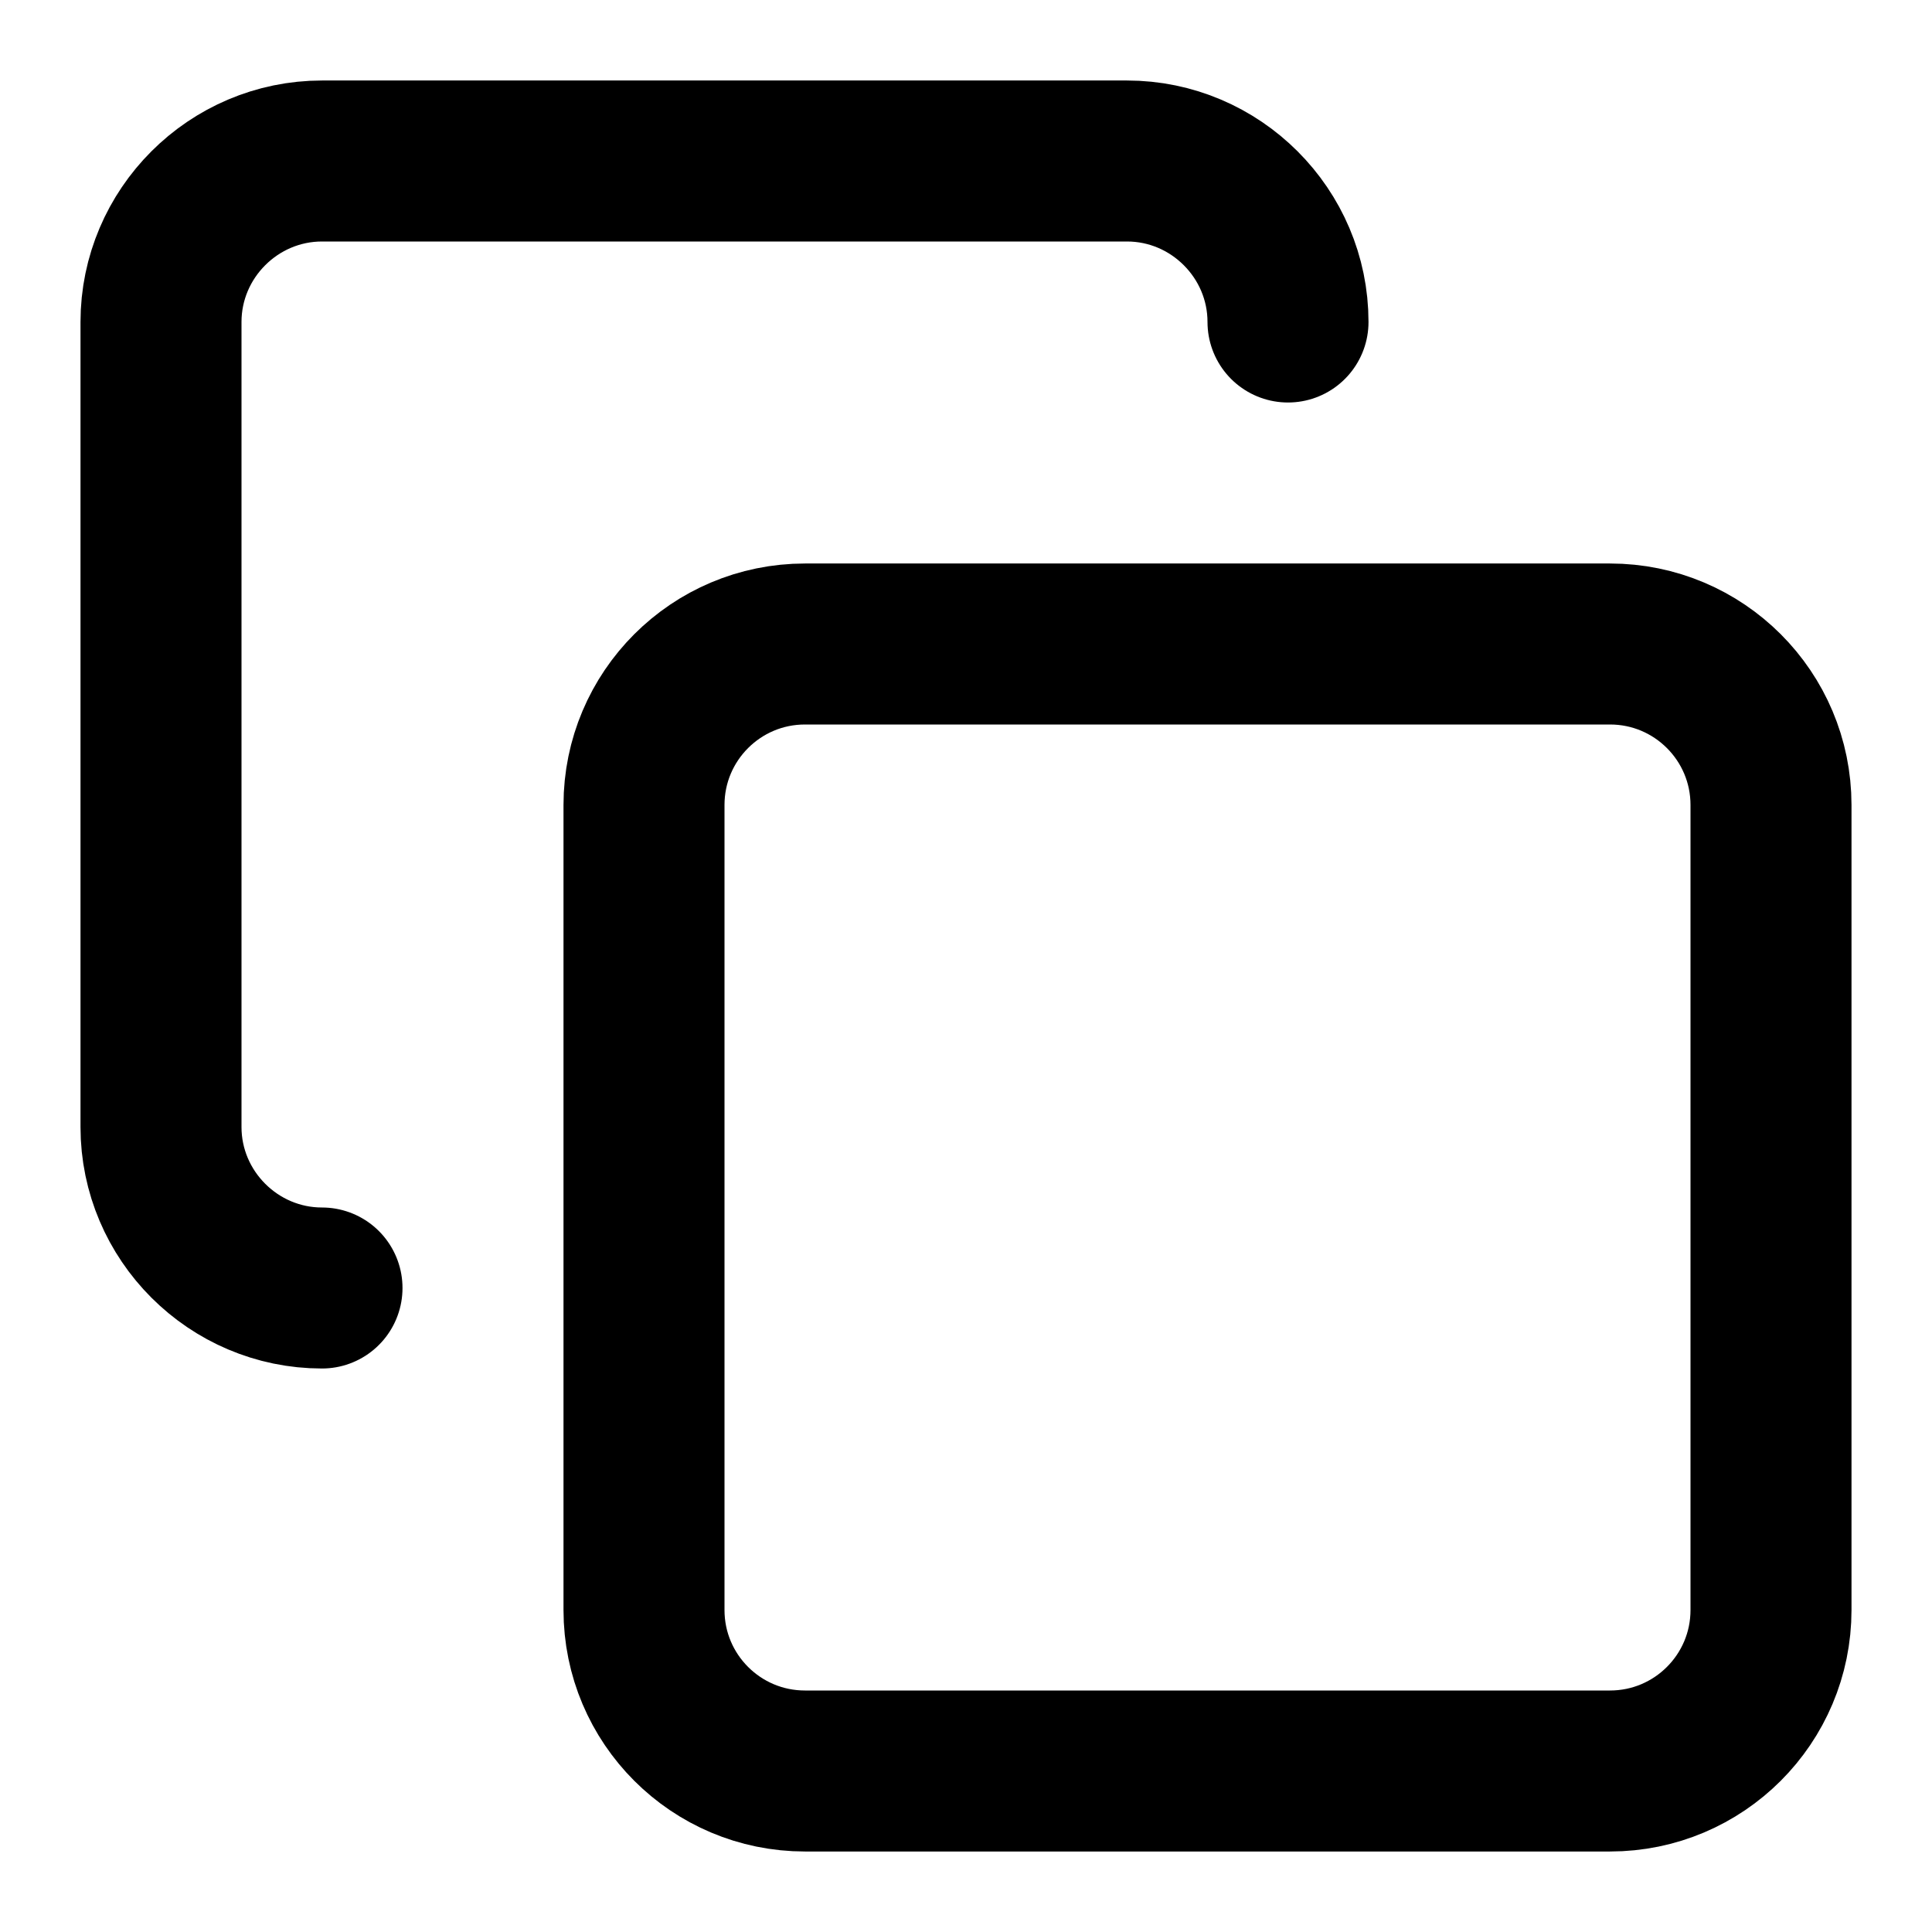
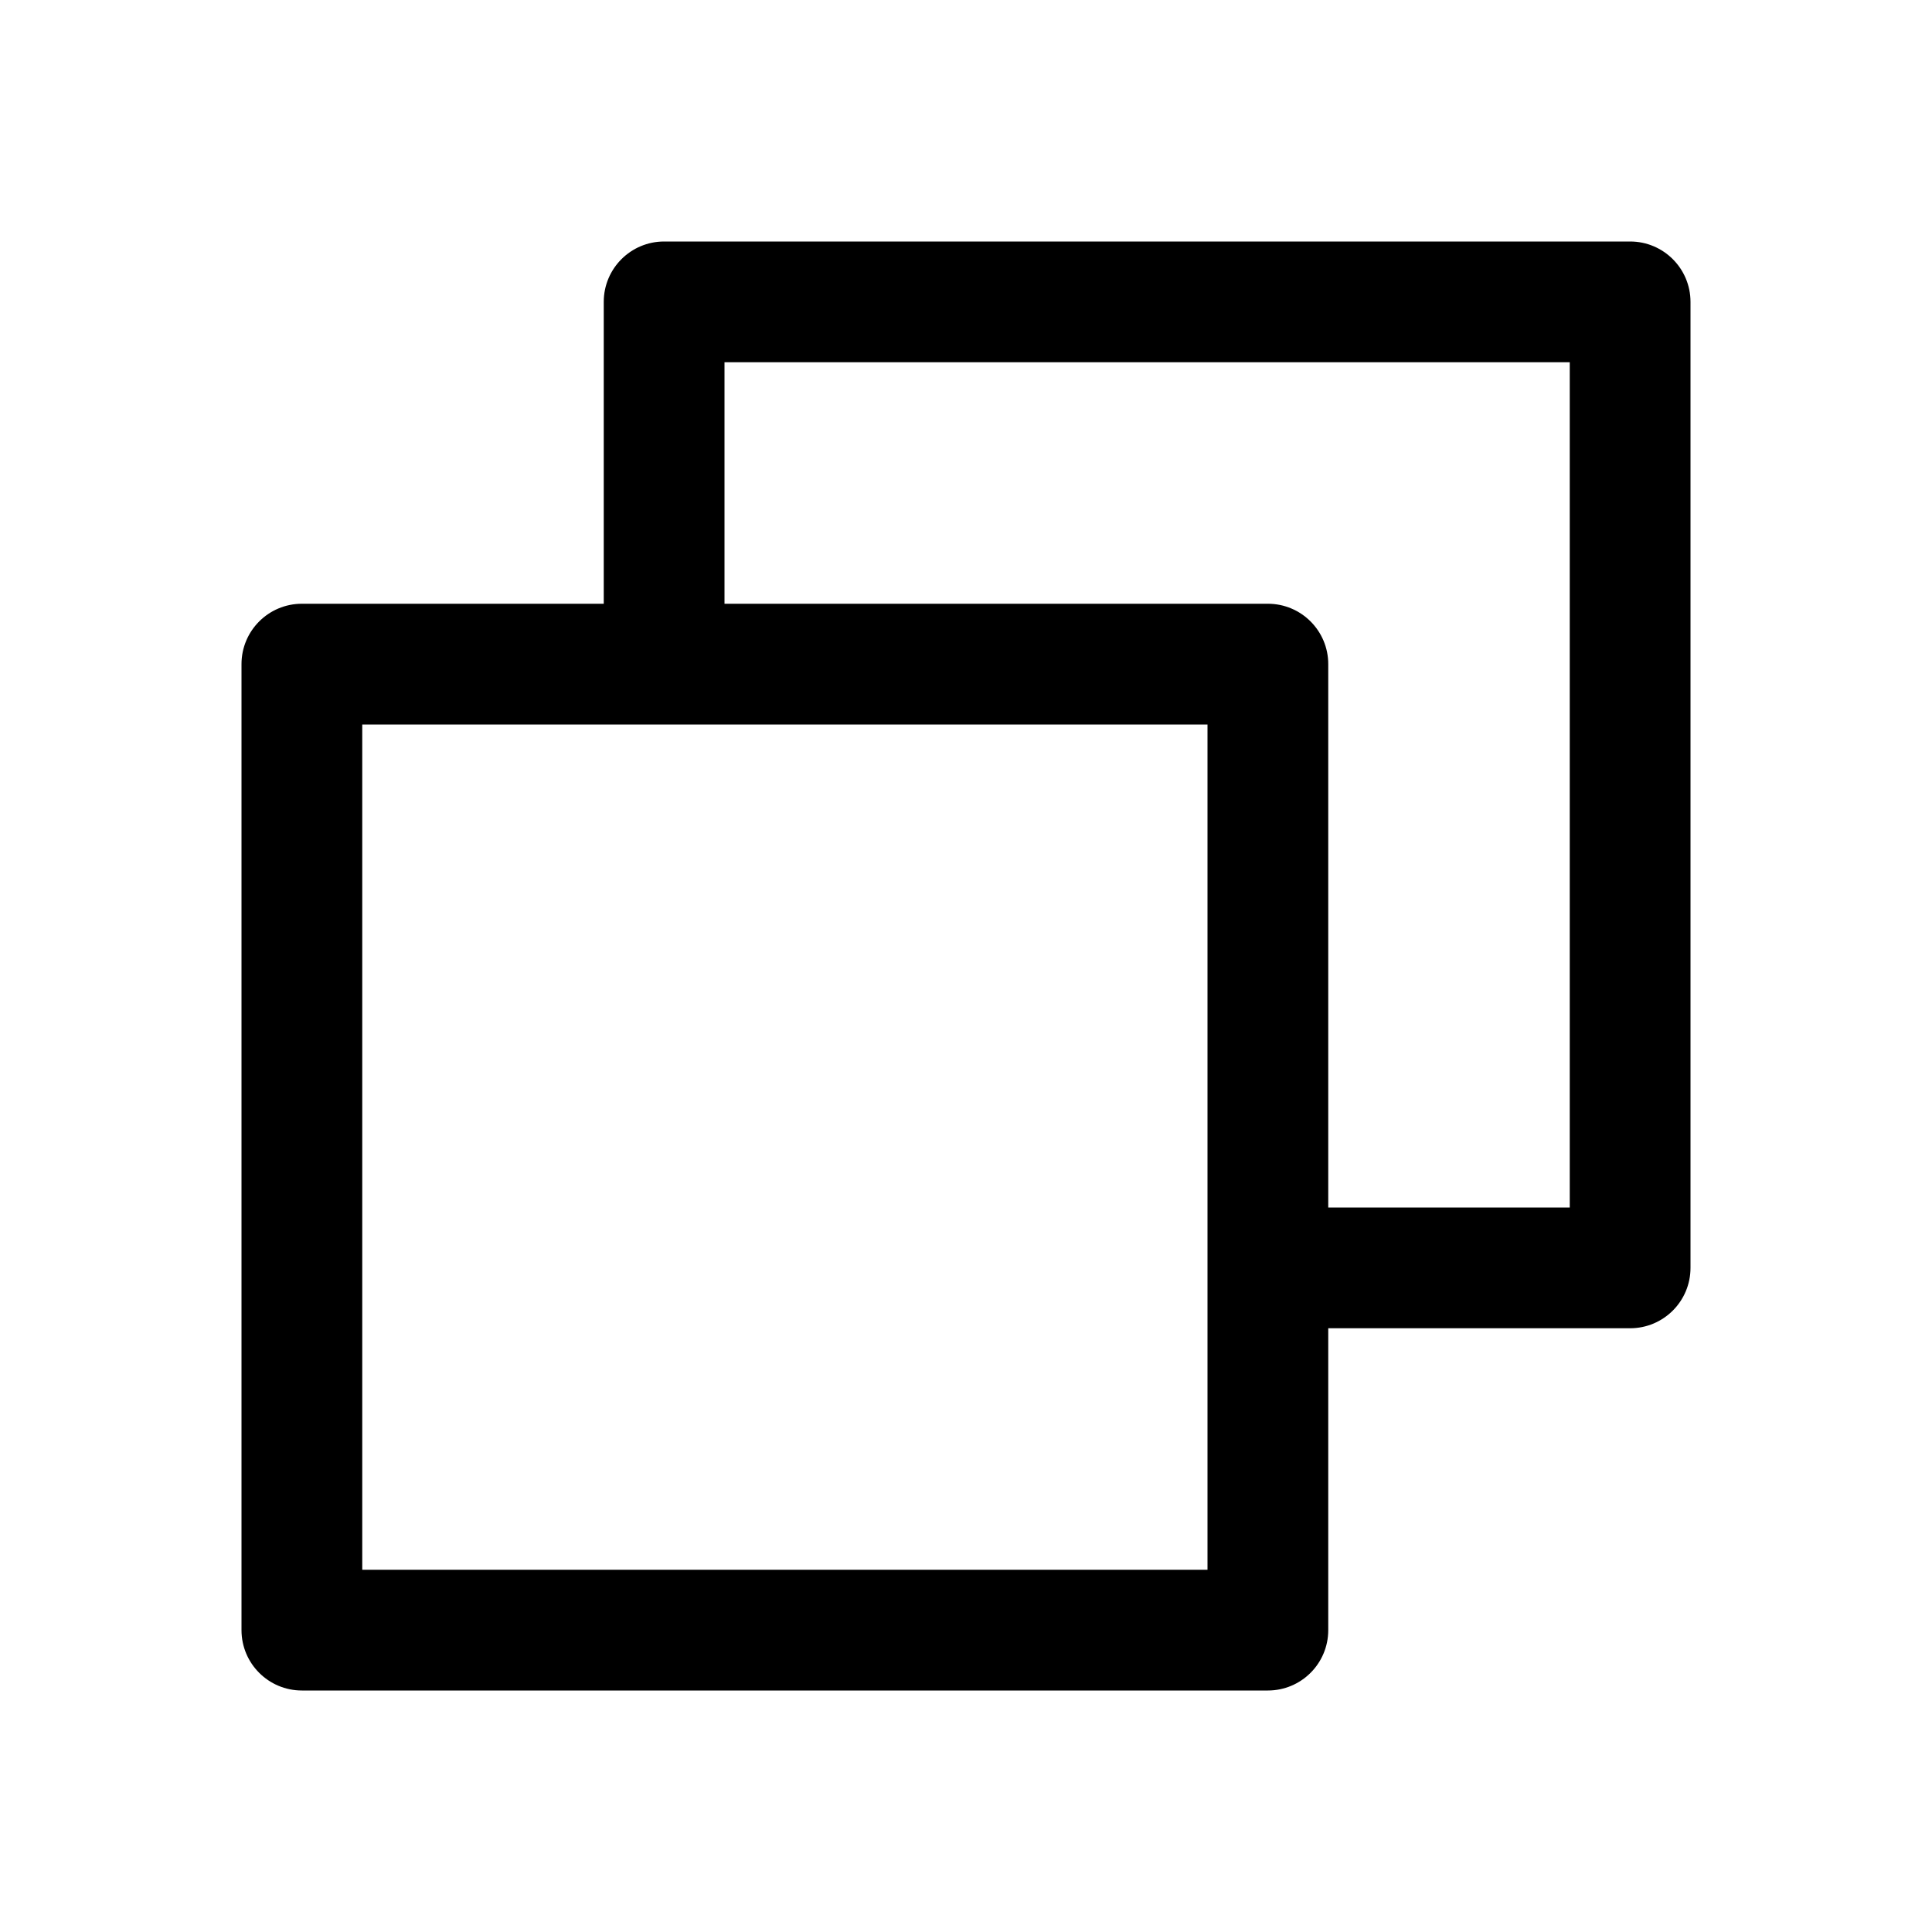
- <svg xmlns="http://www.w3.org/2000/svg" width="24" height="24" viewBox="0 0 24 24" fill="none" stroke="currentColor" stroke-width="2" stroke-linecap="round" stroke-linejoin="round">
-   <rect width="14" height="14" x="8" y="8" rx="2" ry="2" />
-   <path d="M4 16c-1.1 0-2-.9-2-2V4c0-1.1.9-2 2-2h10c1.1 0 2 .9 2 2" />
+ <svg xmlns="http://www.w3.org/2000/svg" viewBox="0 0 256 256" fill="currentColor">
+   <path d="M216,32H88a8,8,0,0,0-8,8V80H40a8,8,0,0,0-8,8V216a8,8,0,0,0,8,8H168a8,8,0,0,0,8-8V176h40a8,8,0,0,0,8-8V40A8,8,0,0,0,216,32ZM160,208H48V96H160Zm48-48H176V88a8,8,0,0,0-8-8H96V48H208Z" />
</svg>
